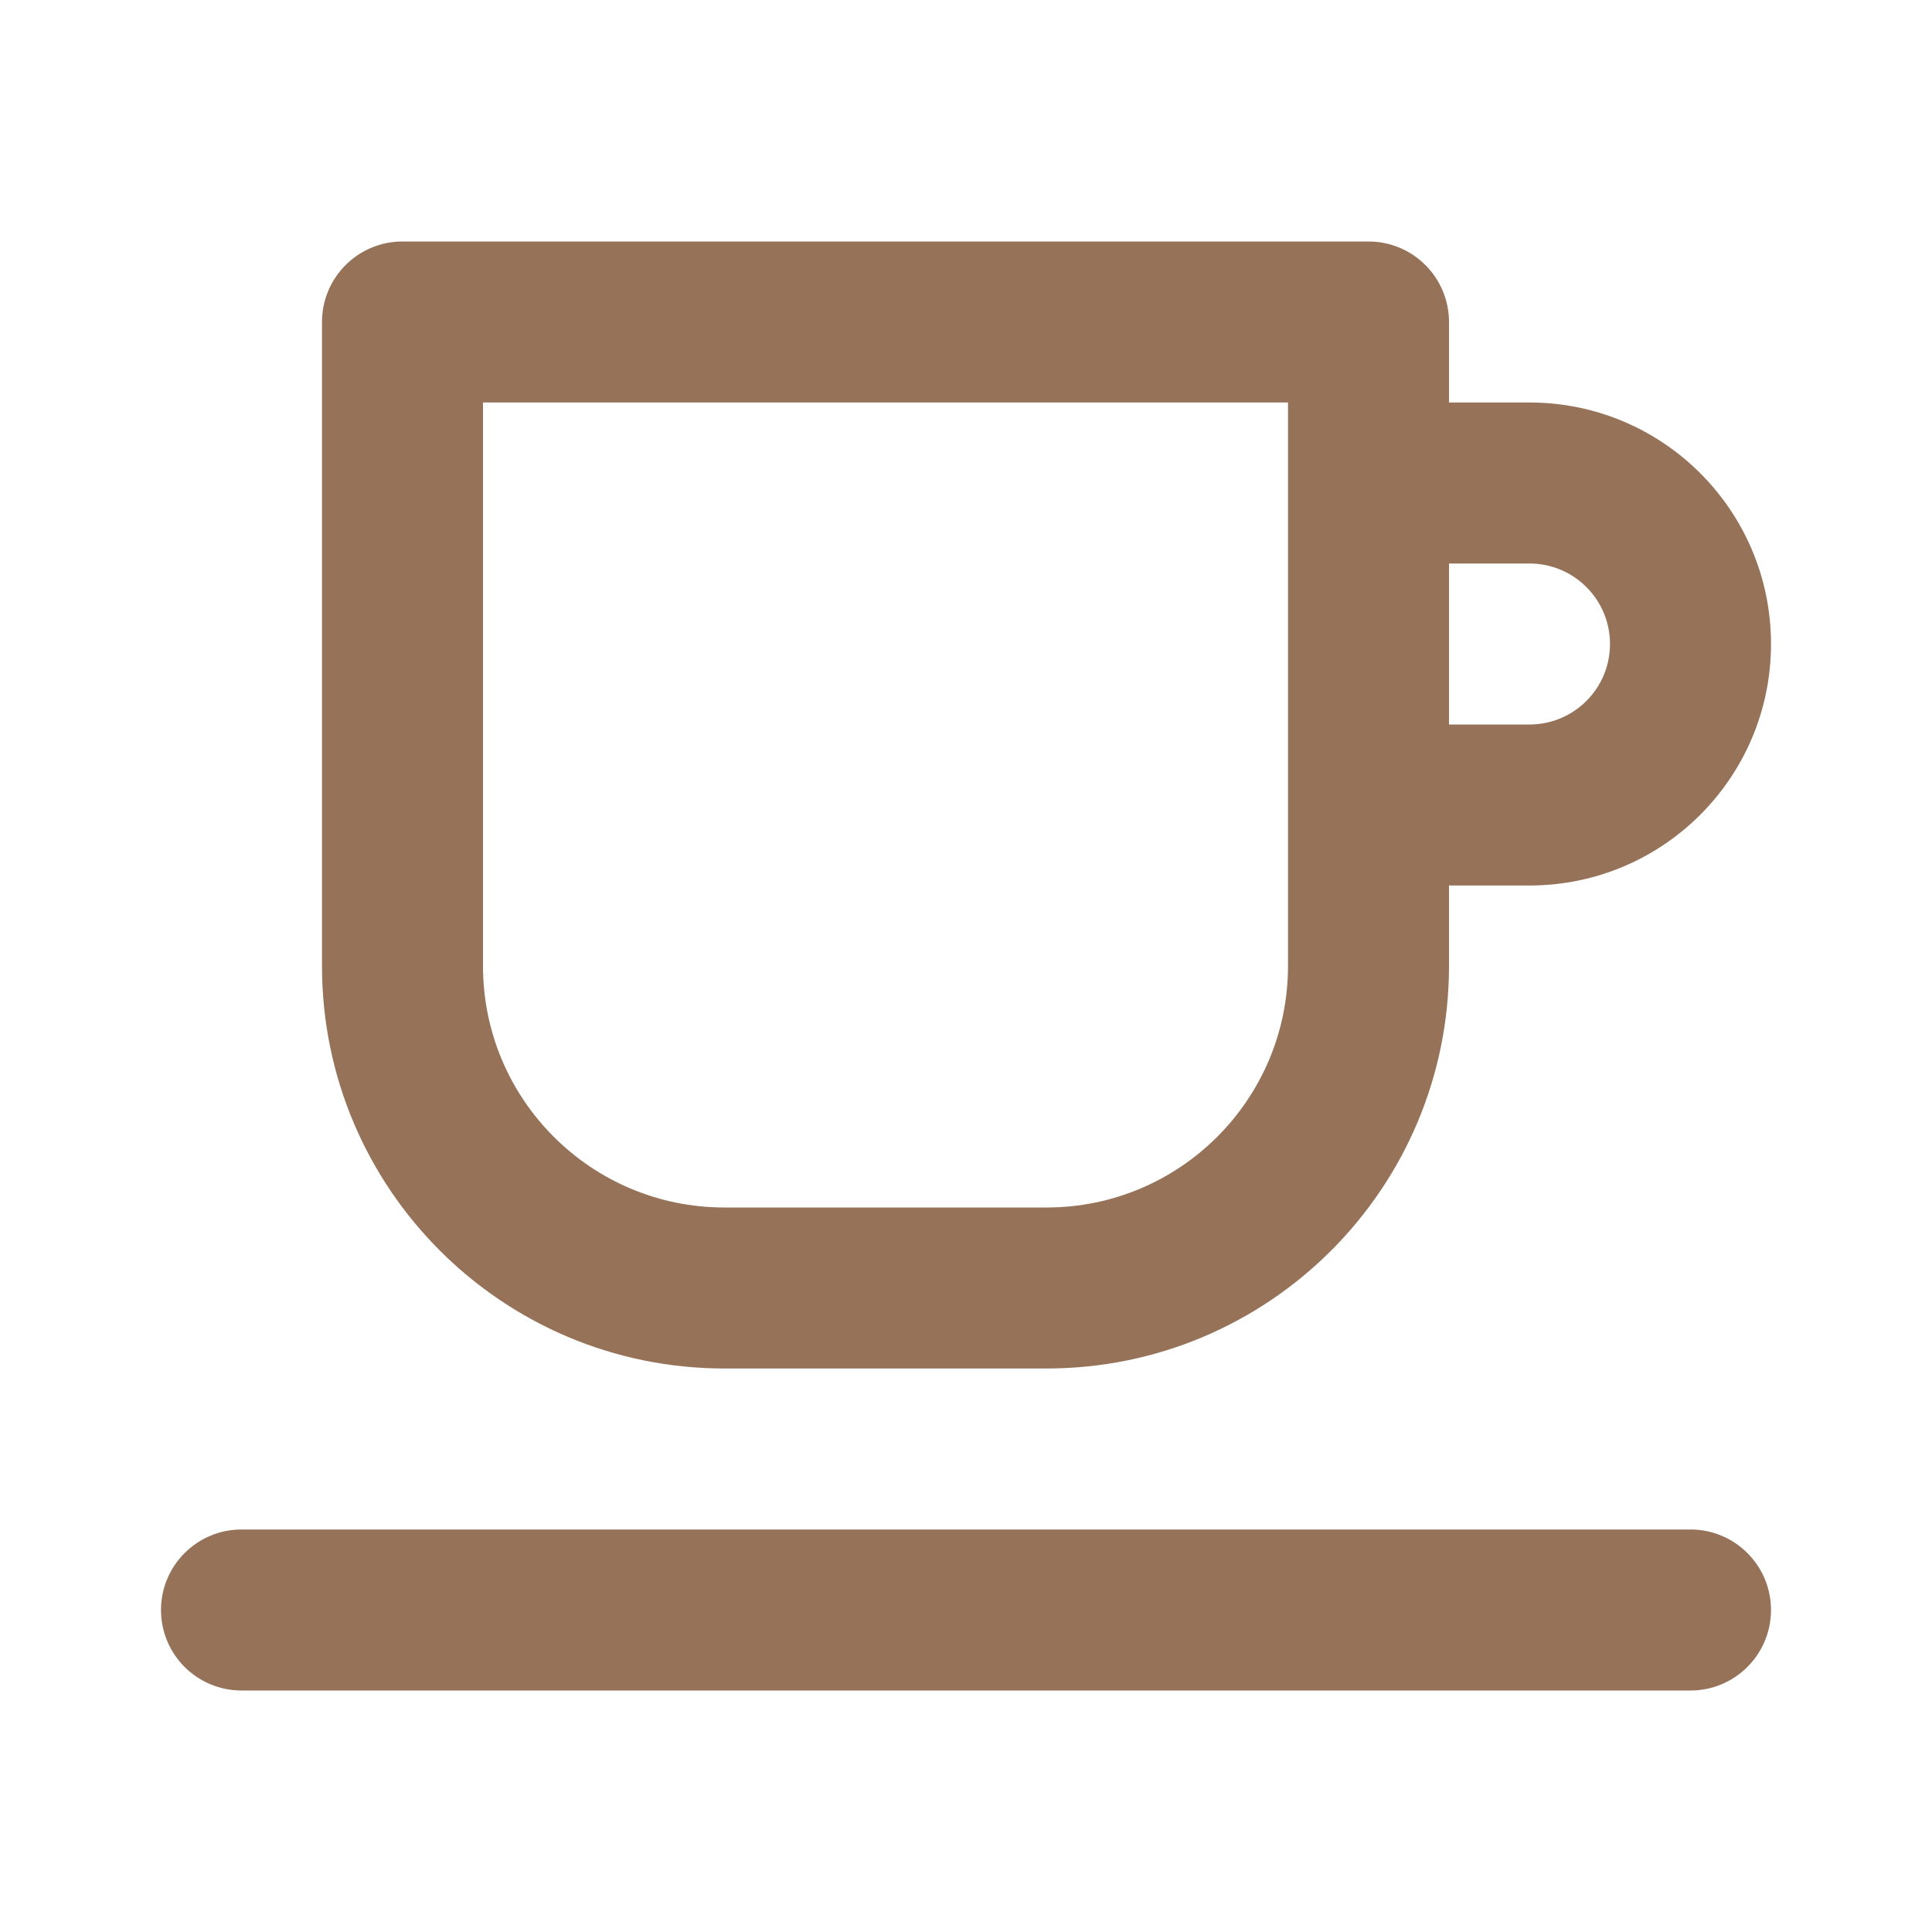
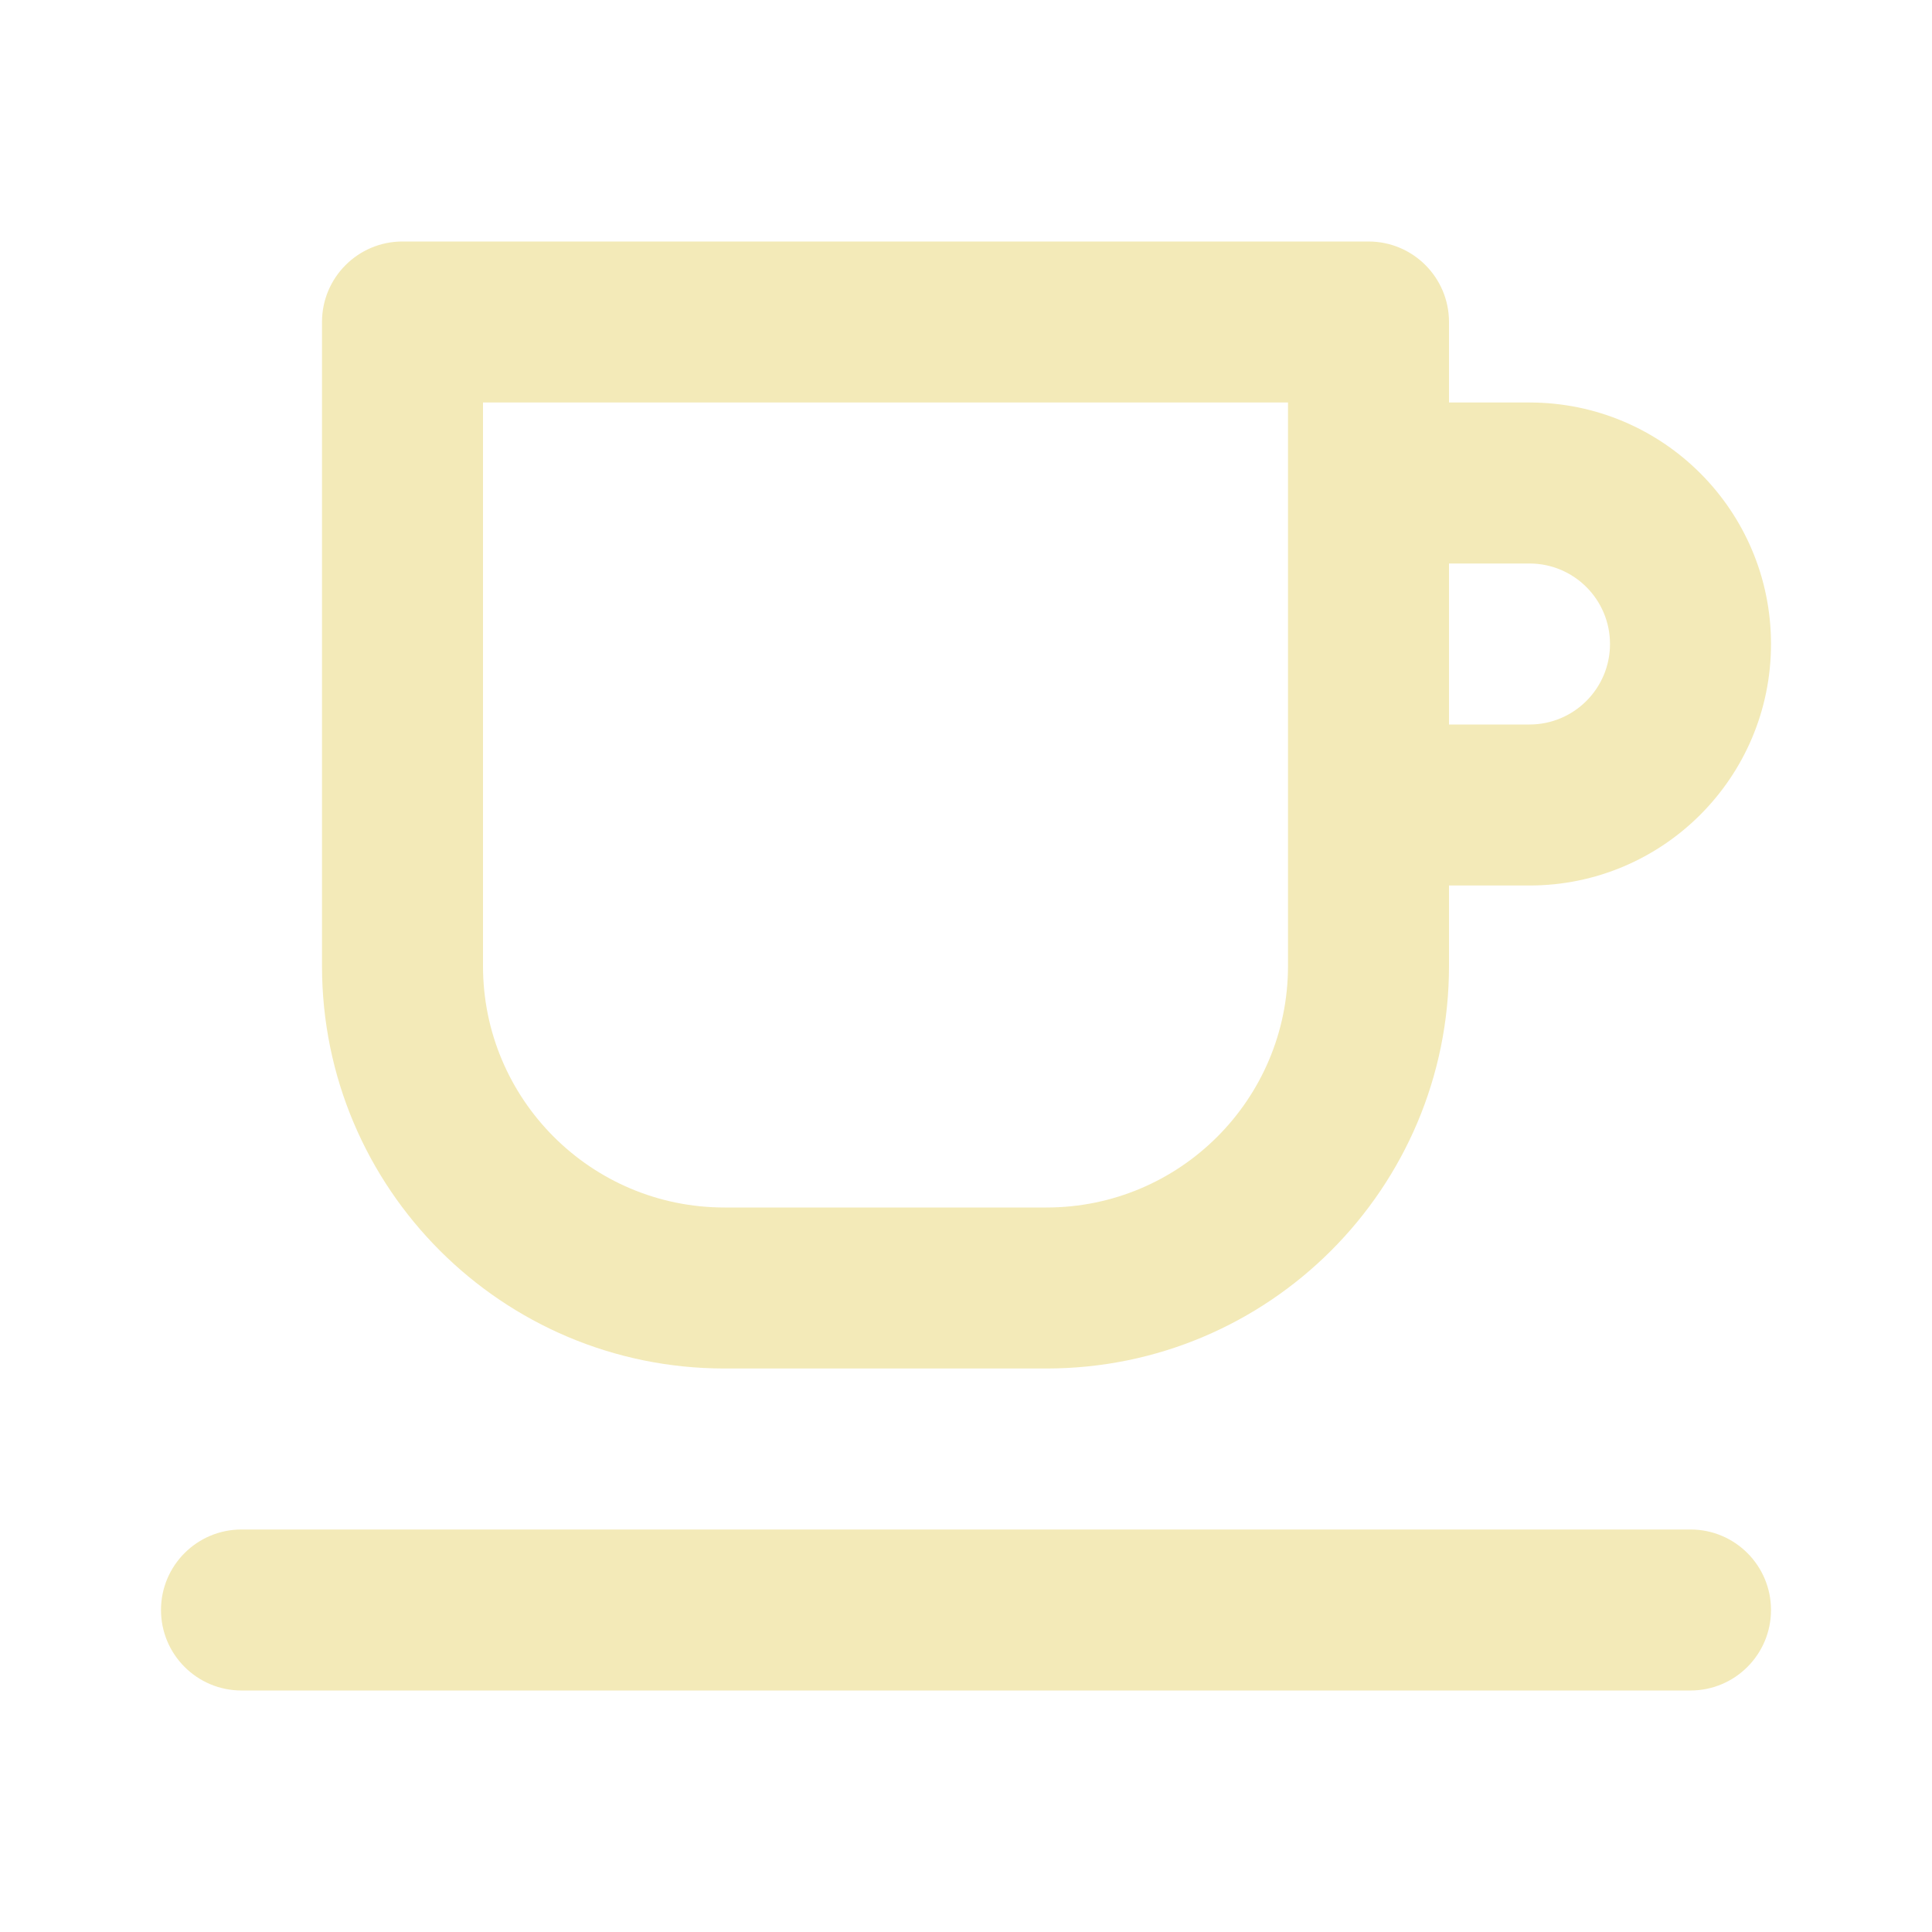
<svg xmlns="http://www.w3.org/2000/svg" width="25" height="25" viewBox="0 0 24 24">
-   <path fill="#967259" d="M9,17h4a5,5,0,0,0,5-5V11h1a3,3,0,0,0,0-6H18V4a1,1,0,0,0-1-1H5A1,1,0,0,0,4,4v8A5,5,0,0,0,9,17ZM18,7h1a1,1,0,0,1,0,2H18ZM6,5H16v7a3,3,0,0,1-3,3H9a3,3,0,0,1-3-3ZM21,19H3a1,1,0,0,0,0,2H21a1,1,0,0,0,0-2Z" />
+   <path fill="rgb(243, 234, 184)" d="M9,17h4a5,5,0,0,0,5-5V11h1a3,3,0,0,0,0-6H18V4a1,1,0,0,0-1-1H5A1,1,0,0,0,4,4v8A5,5,0,0,0,9,17ZM18,7h1a1,1,0,0,1,0,2H18ZM6,5H16v7a3,3,0,0,1-3,3H9a3,3,0,0,1-3-3ZM21,19H3a1,1,0,0,0,0,2H21a1,1,0,0,0,0-2Z" />
</svg>
